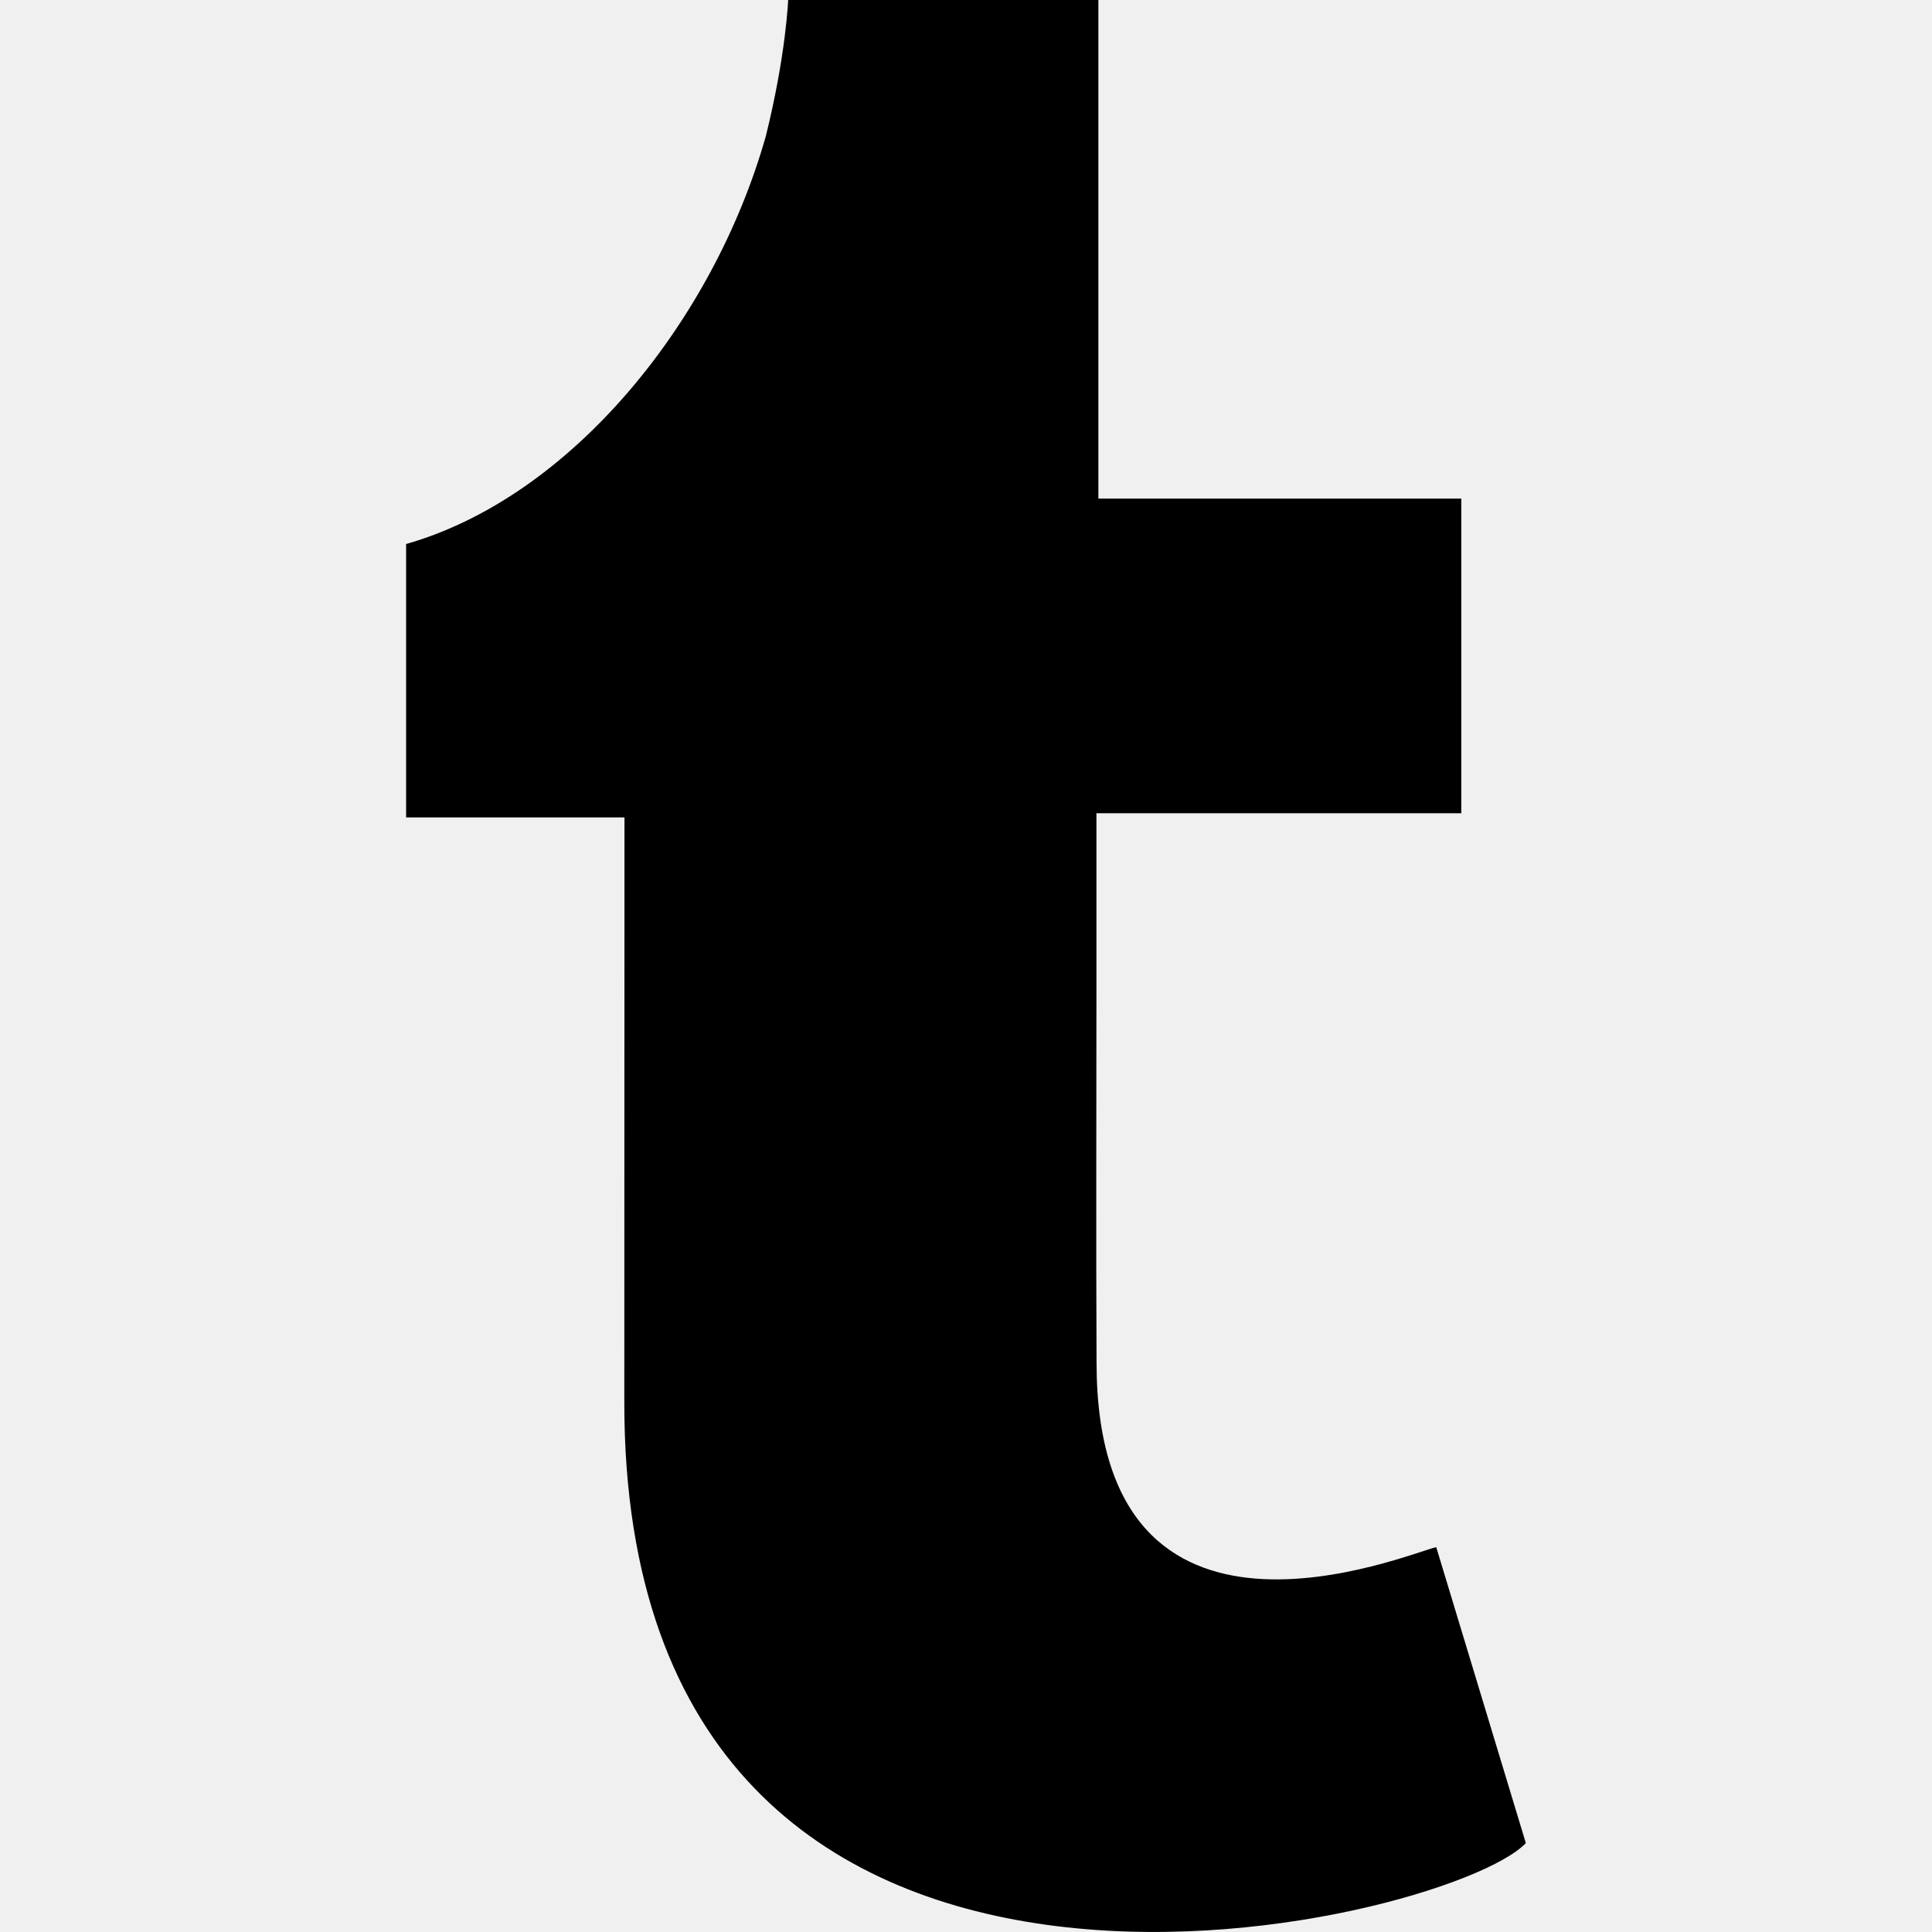
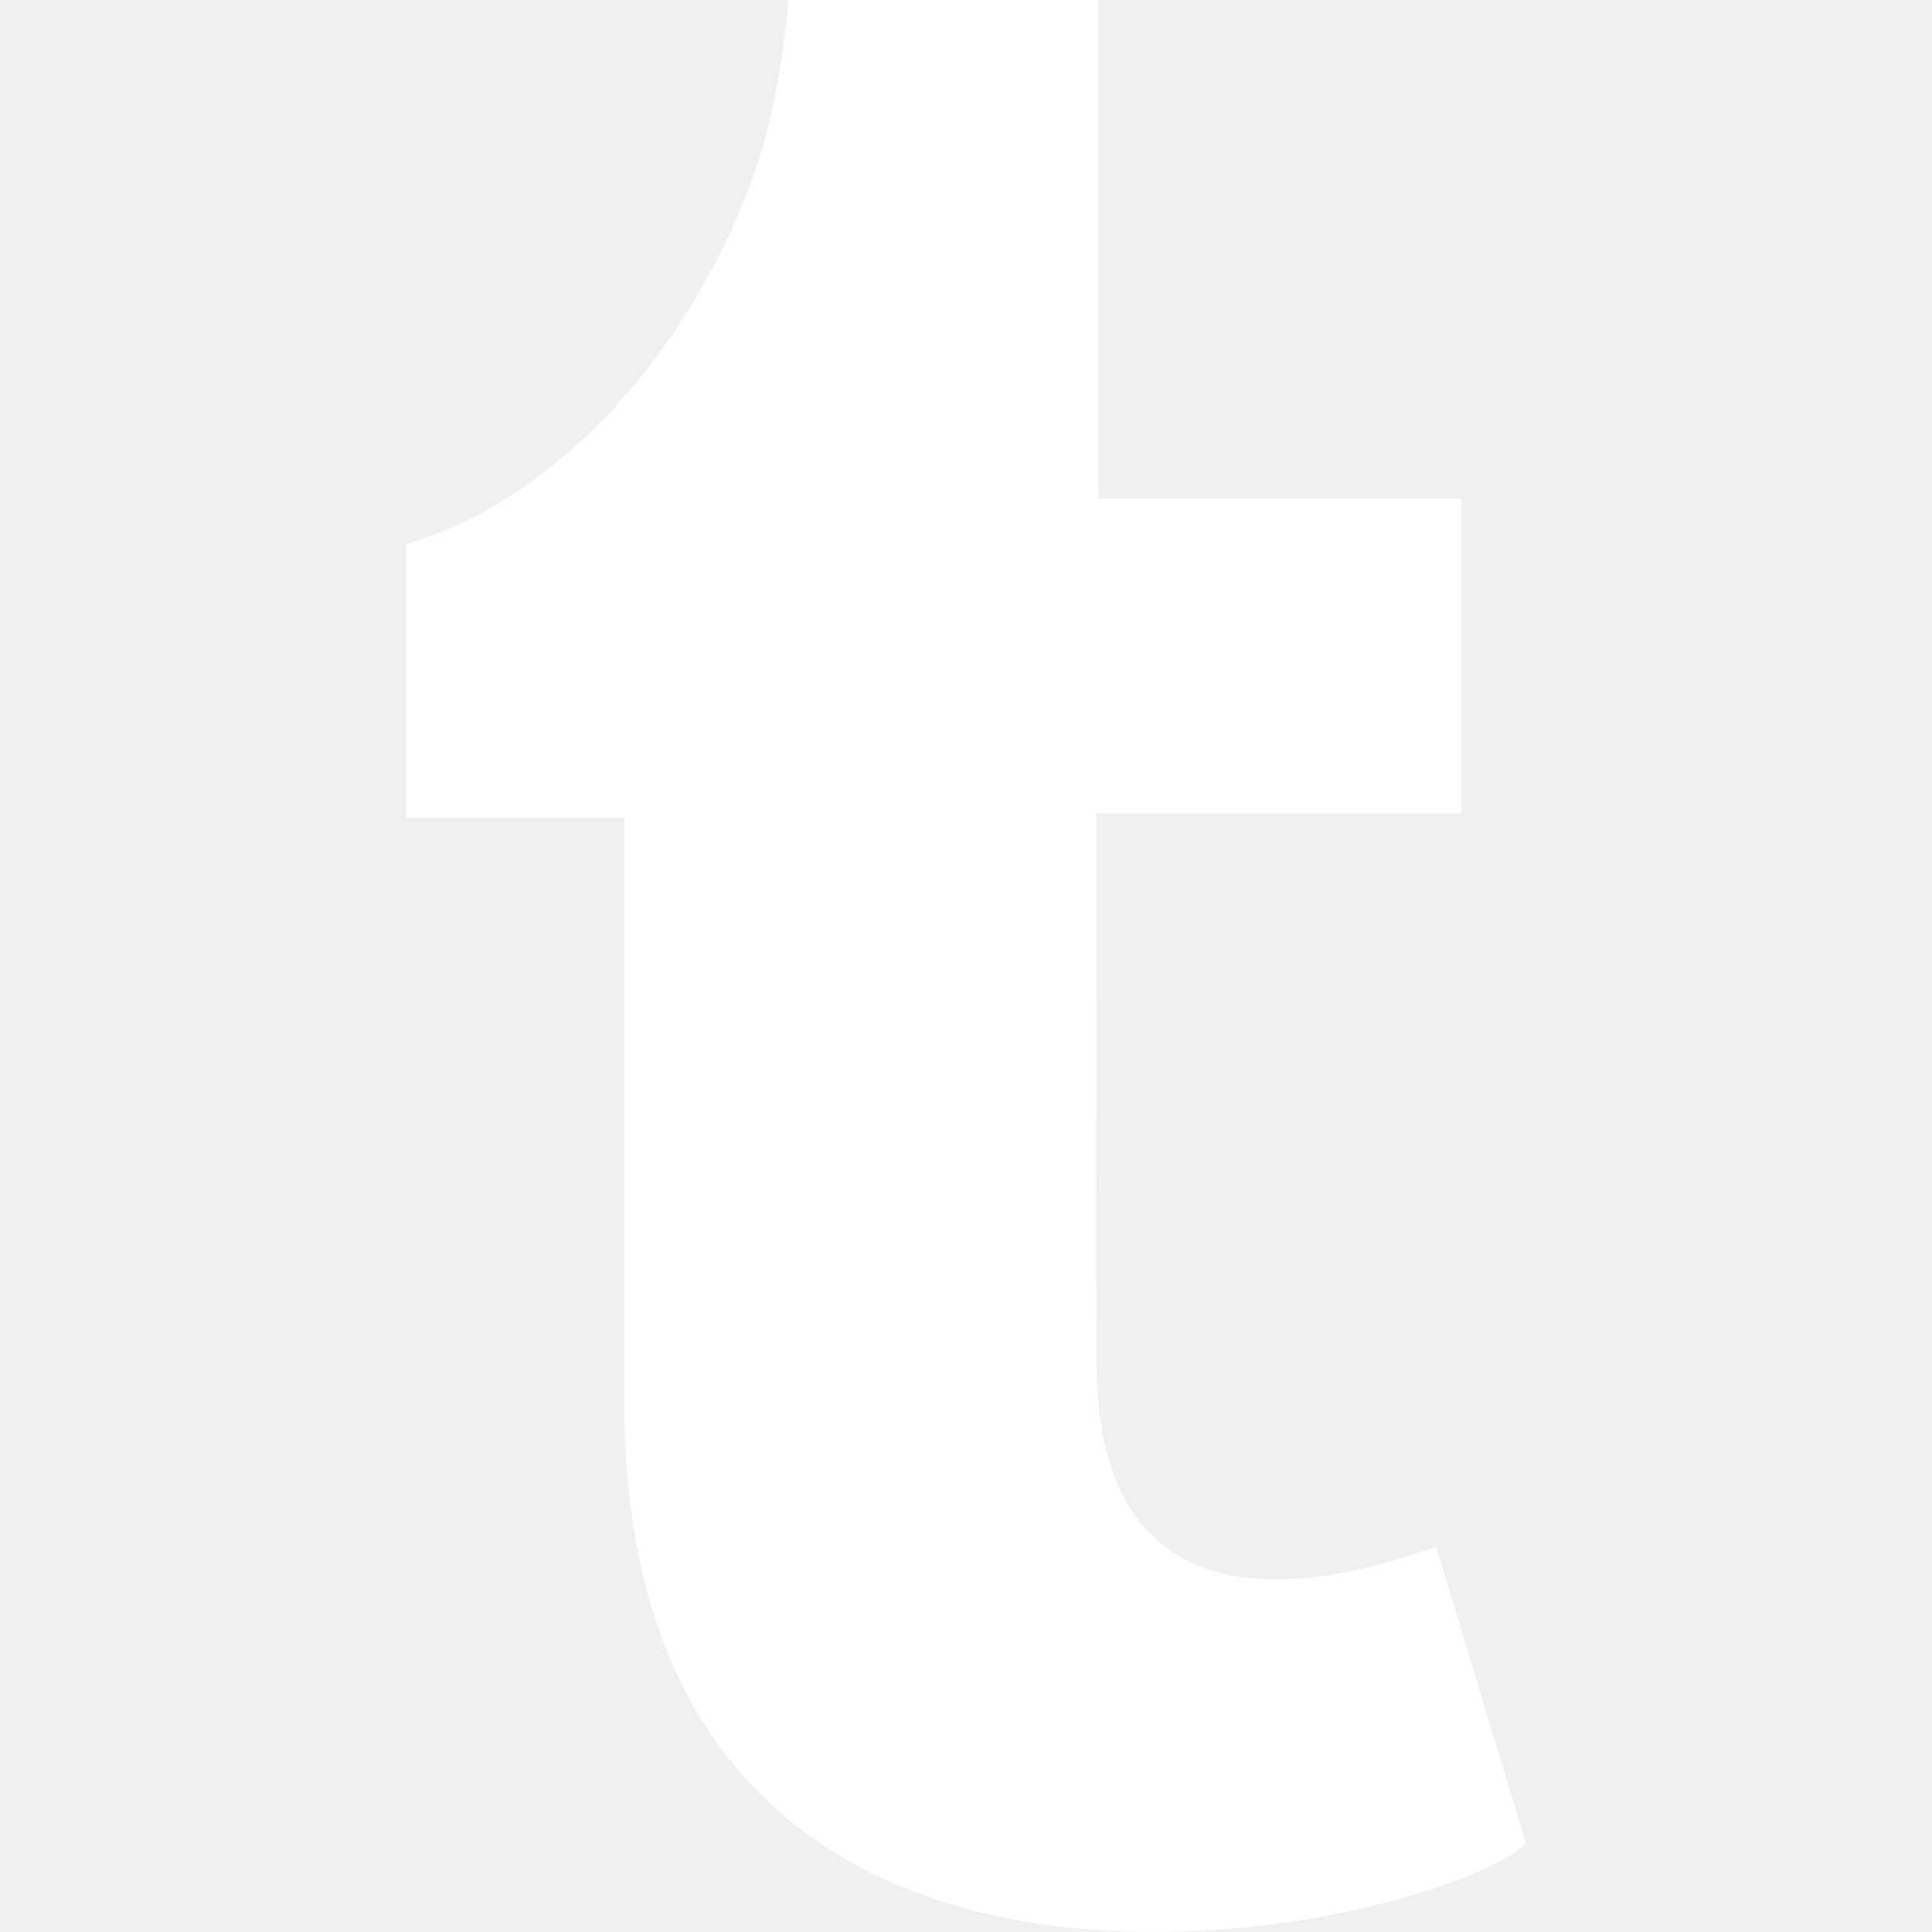
- <svg xmlns="http://www.w3.org/2000/svg" version="1.1" id="Capa_1" x="0px" y="0px" width="94.955px" height="94.954px" viewBox="0 0 94.955 94.954" style="enable-background:new 0 0 94.955 94.954;" xml:space="preserve">
+ <svg xmlns="http://www.w3.org/2000/svg" fill="white" version="1.1" id="Capa_1" x="0px" y="0px" width="94.955px" height="94.954px" viewBox="0 0 94.955 94.954" style="enable-background:new 0 0 94.955 94.954;" xml:space="preserve">
  <g>
    <path d="M70.589,76.04c-1.395,0.306-16.695,6.845-16.695-9.084c-0.029-6.011-0.006-12.022-0.006-18.033c0-2.651,0-5.855,0-8.953   c6.407,0,12.226,0,17.932,0V24.506c-6.028,0-11.734,0-17.836,0c0-8.038,0-16.277,0-24.506c-2.814,0-15.247,0-15.247,0   s-0.106,2.699-1.094,6.677c-2.577,9.132-9.575,17.751-17.683,20.061c0,4.663,0,8.775,0,13.438c3.65,0,6.676,0,10.732,0   l-0.008,28.769c0,35.523,40.497,25.674,44.309,21.64L70.589,76.04z" />
  </g>
  <g>
</g>
  <g>
</g>
  <g>
</g>
  <g>
</g>
  <g>
</g>
  <g>
</g>
  <g>
</g>
  <g>
</g>
  <g>
</g>
  <g>
</g>
  <g>
</g>
  <g>
</g>
  <g>
</g>
  <g>
</g>
  <g>
</g>
</svg>
